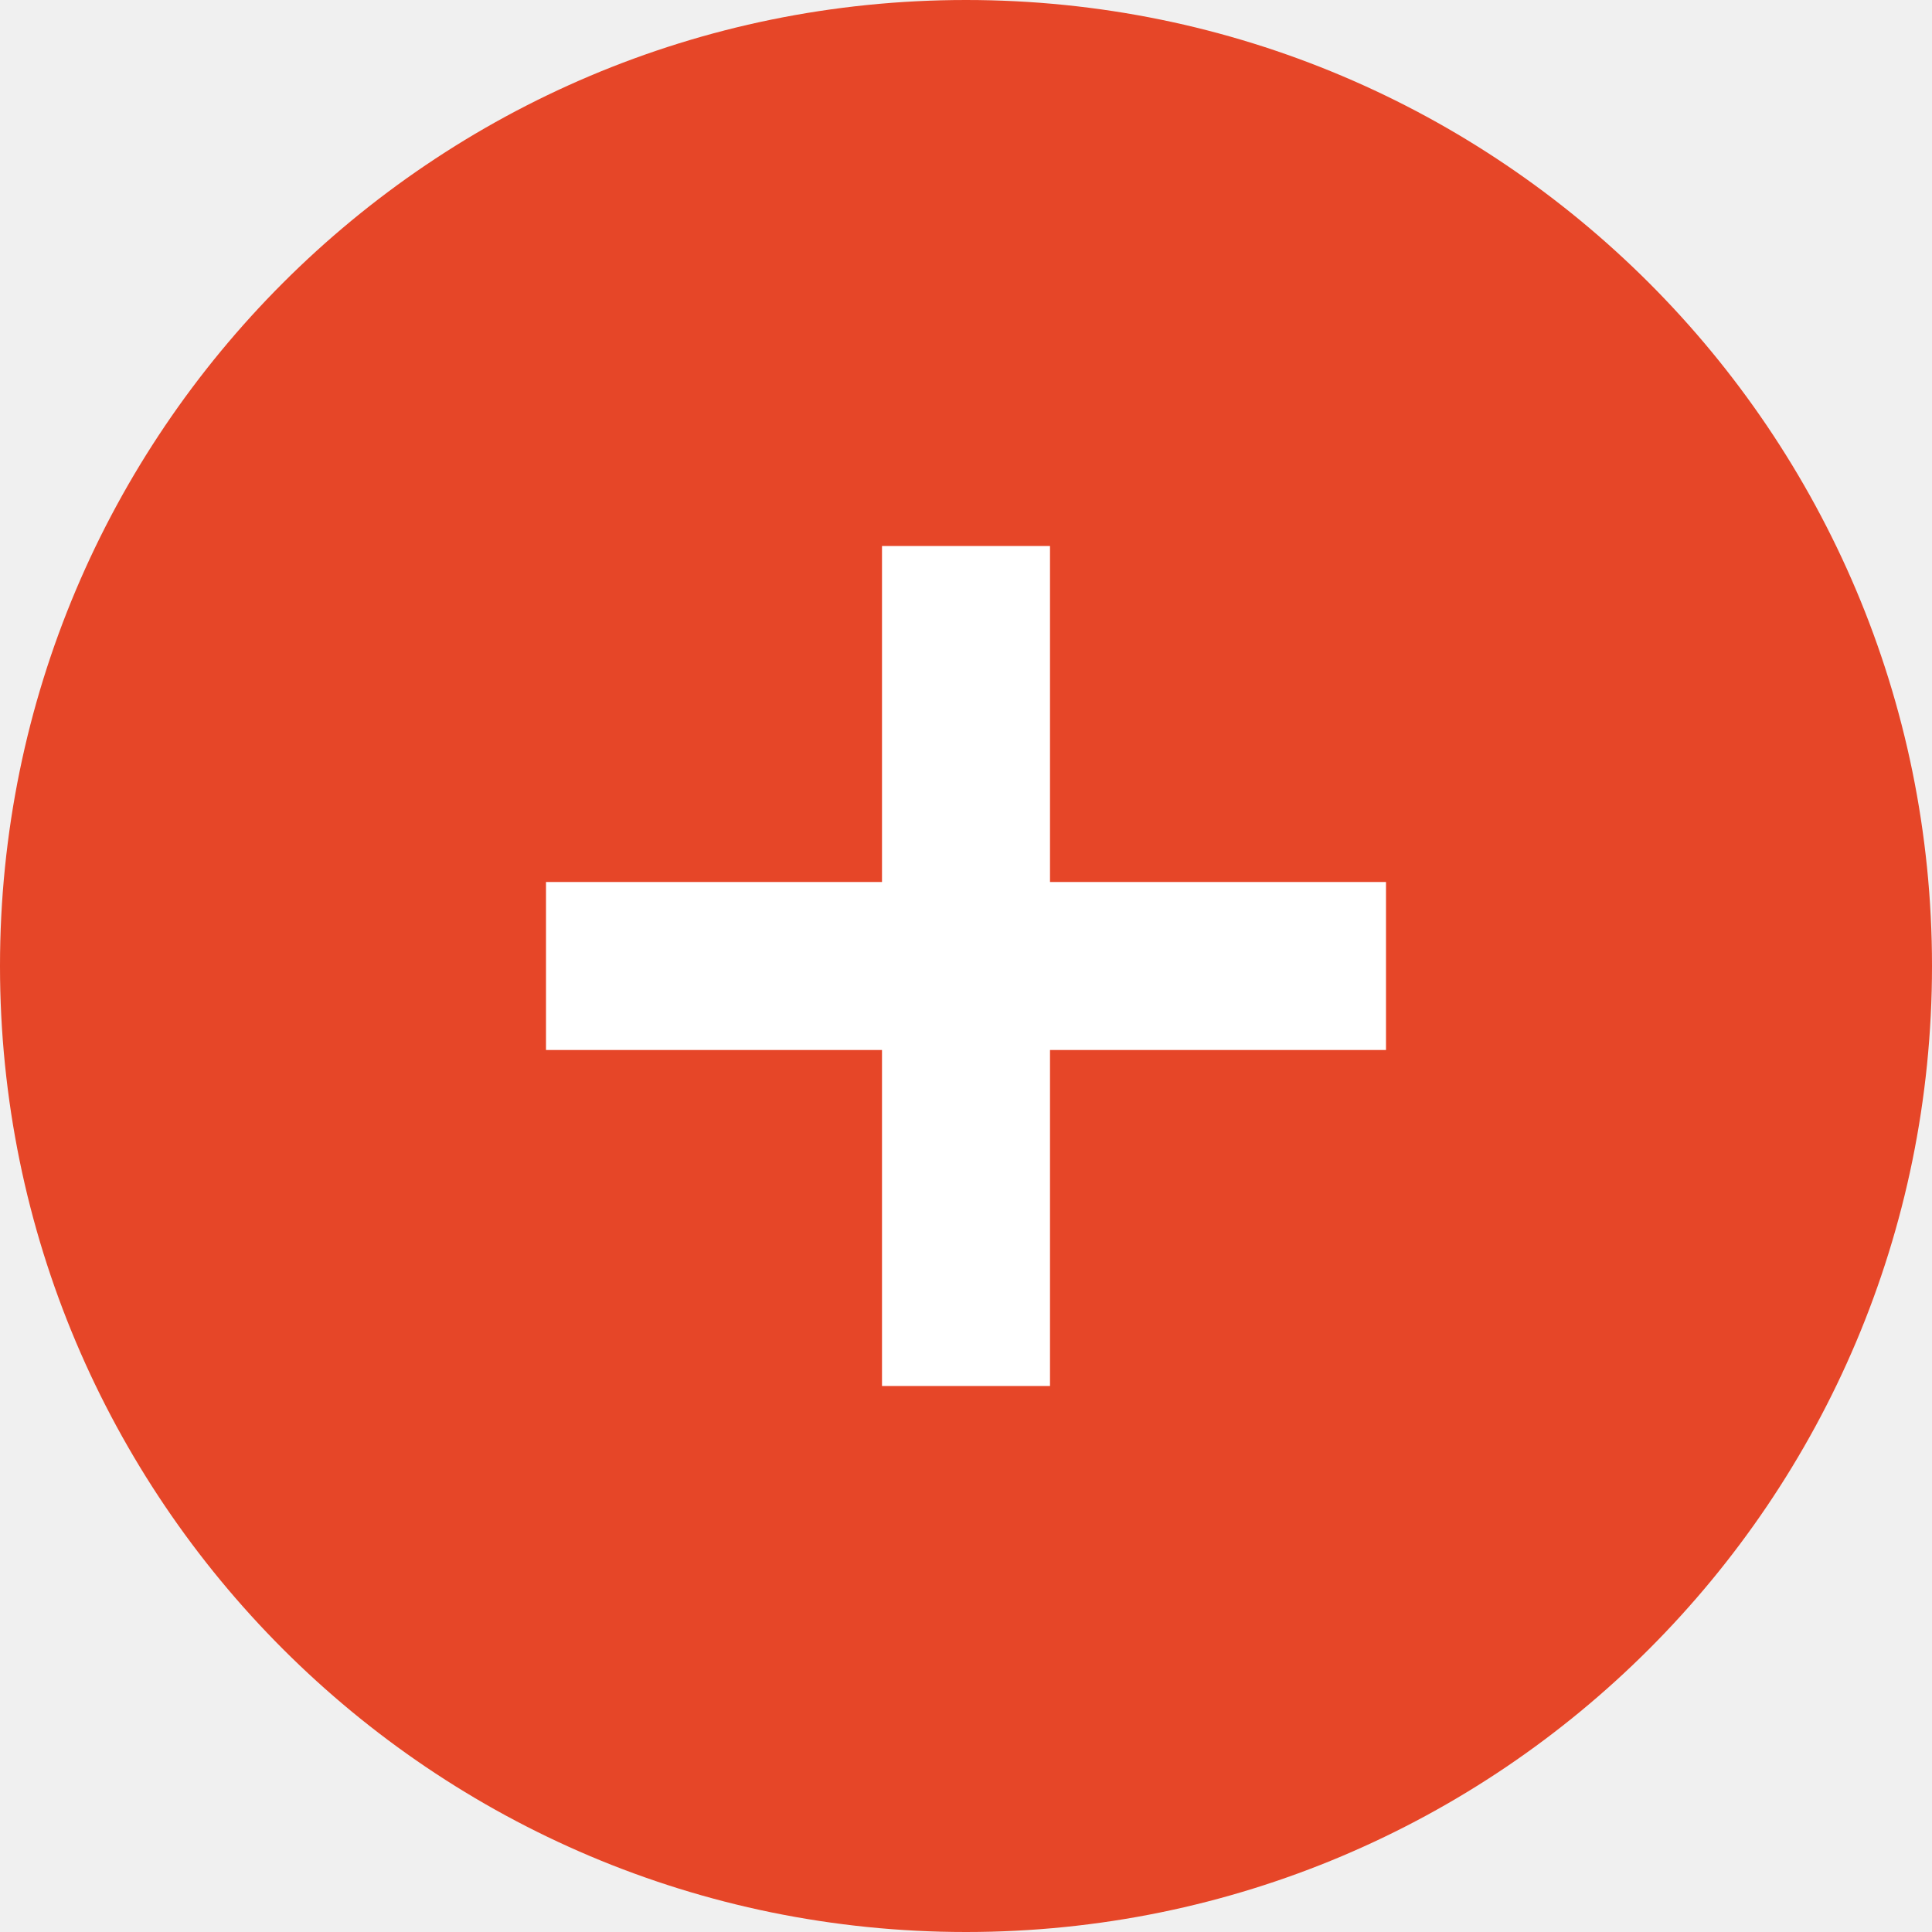
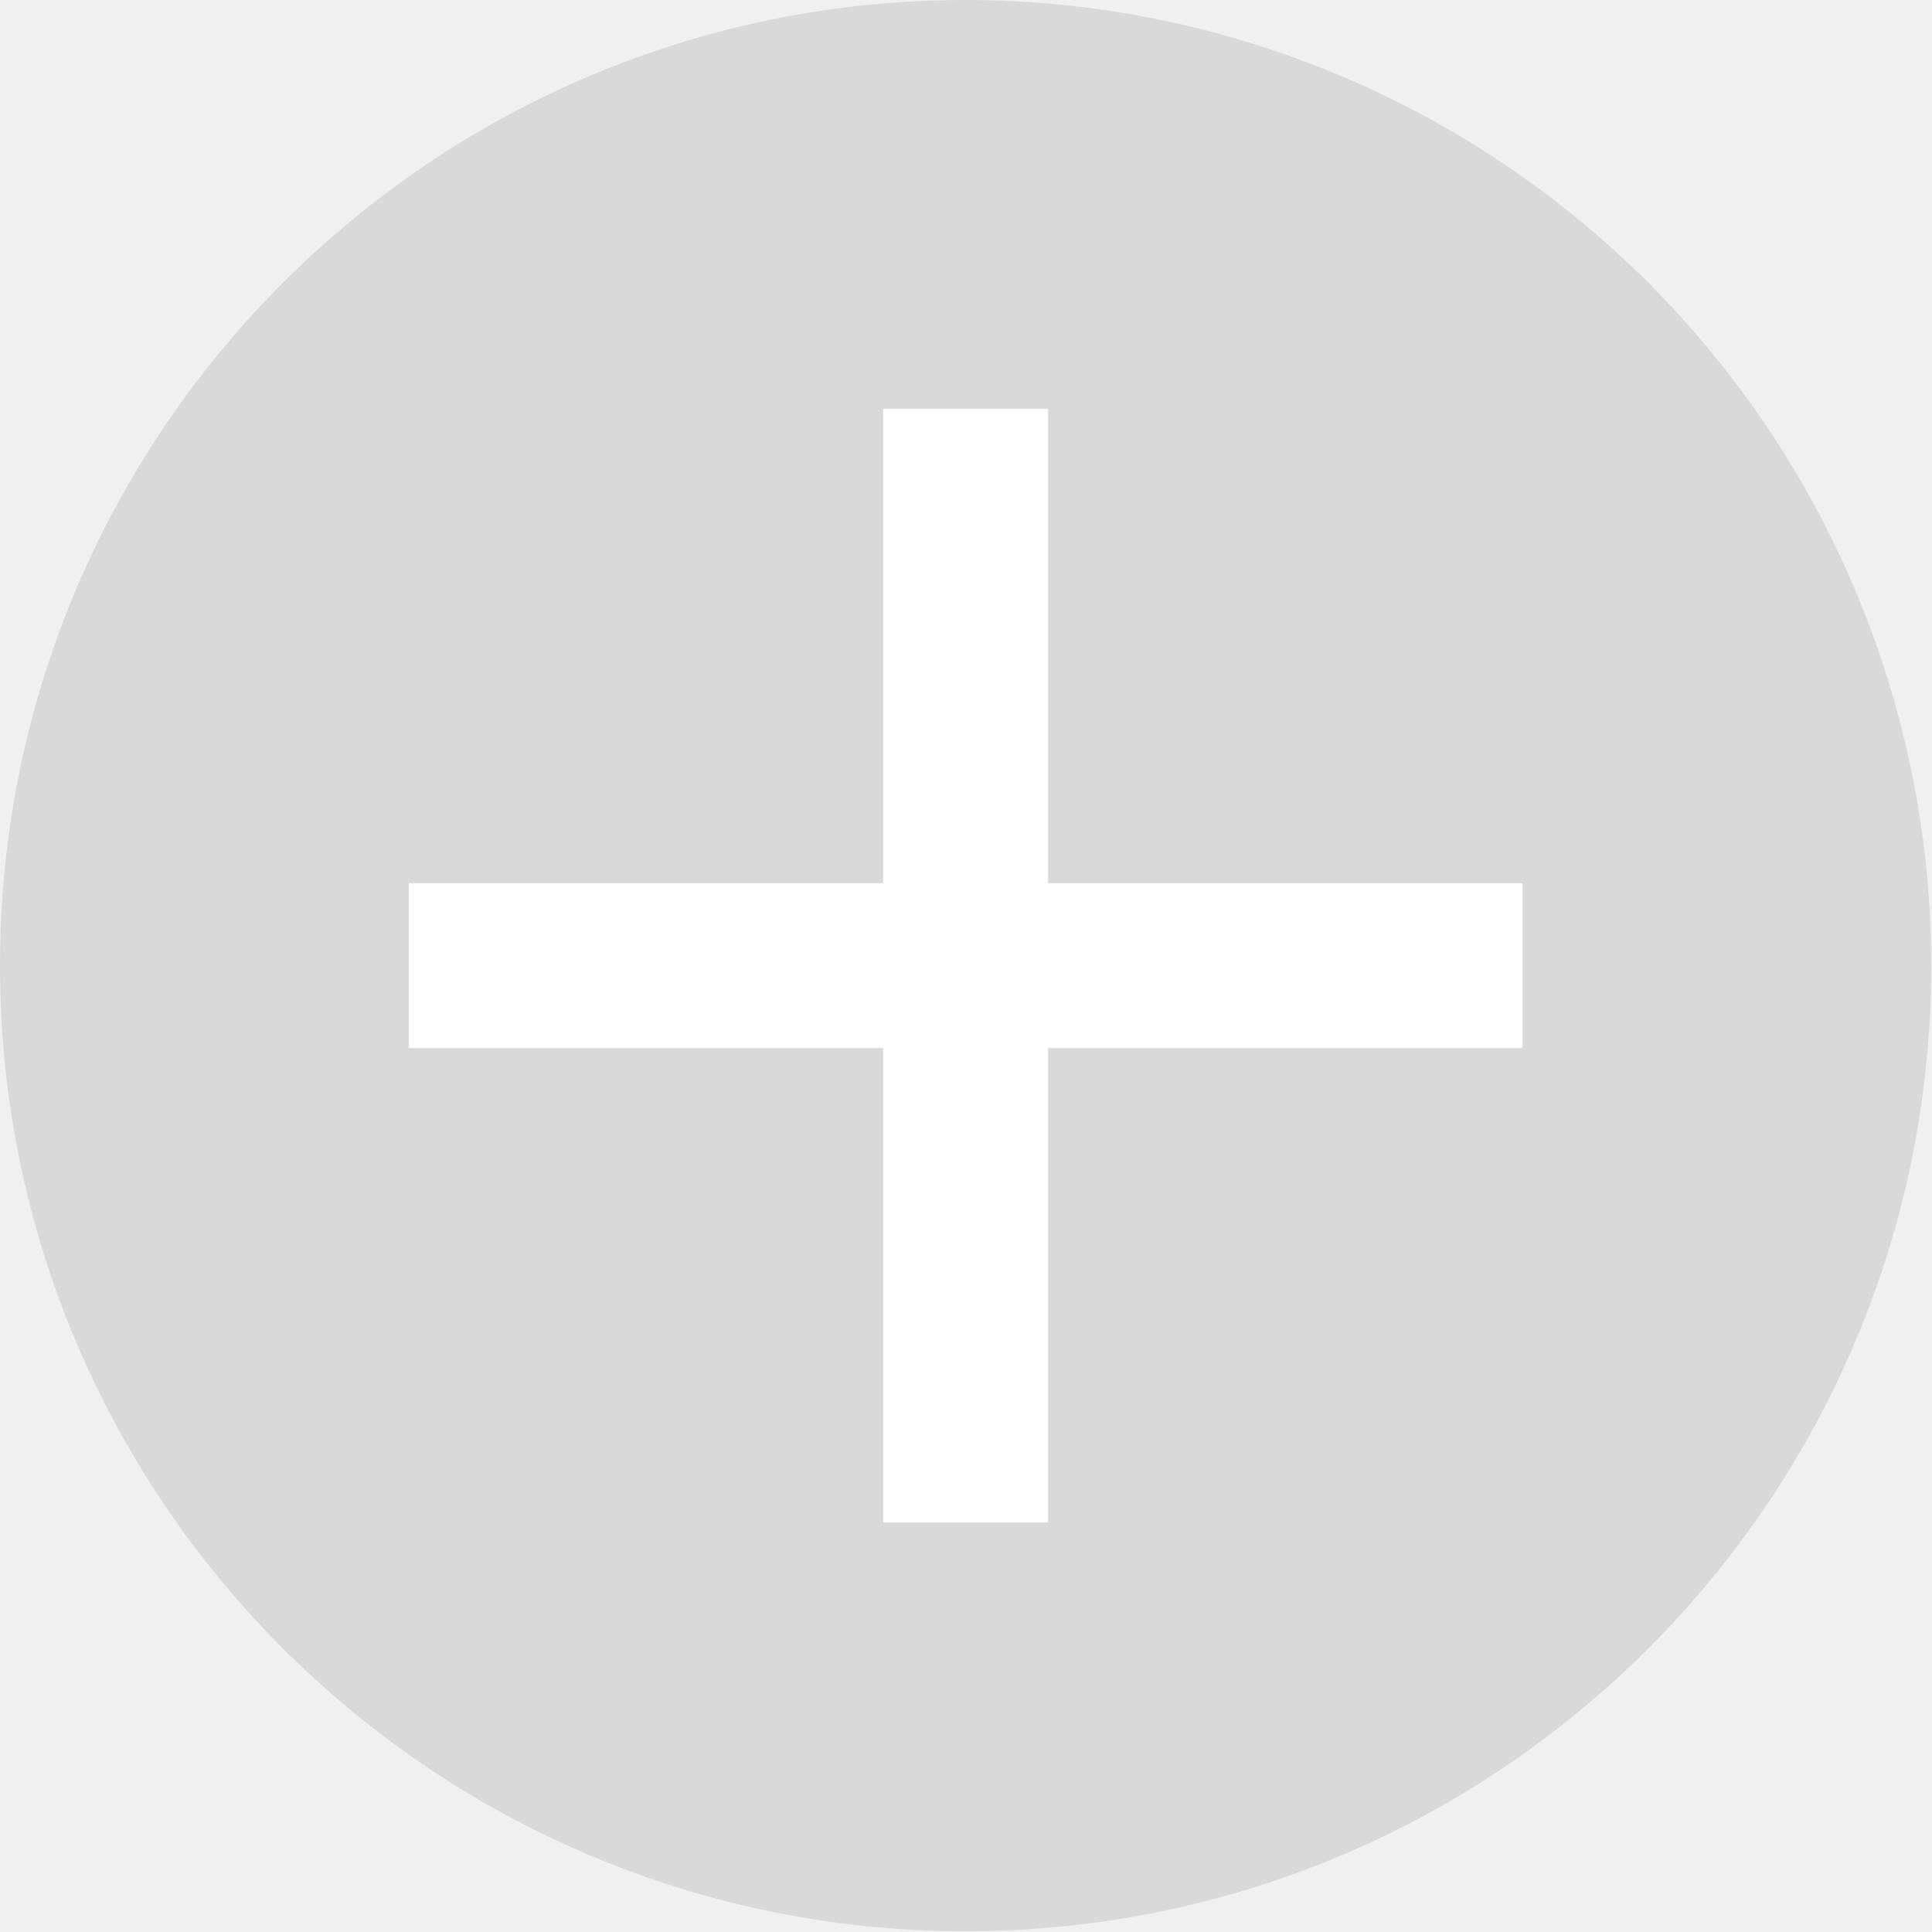
- <svg xmlns="http://www.w3.org/2000/svg" width="46" height="46" viewBox="0 0 46 46">
-   <circle cx="23" cy="23" r="23" fill="#e64628" />
-   <rect x="21" y="13" width="4" height="20" fill="#fff" />
-   <rect x="13" y="21" width="20" height="4" fill="#fff" />
+ <svg xmlns="http://www.w3.org/2000/svg" version="1.1" viewBox="0.0 0.0 283.465 283.465" fill="none" stroke="none" stroke-linecap="square" stroke-miterlimit="10">
+   <clipPath id="p.0">
+     <path d="m0 0l283.465 0l0 283.465l-283.465 0l0 -283.465z" clip-rule="nonzero" />
+   </clipPath>
+   <g clip-path="url(#p.0)">
+     <path fill="#000000" fill-opacity="0.0" d="m0 0l283.465 0l0 283.465l-283.465 0z" fill-rule="evenodd" />
+     <path fill="#d9d9d9" d="m0 141.732l0 0c0 -78.277 63.456 -141.732 141.732 -141.732l0 0c37.59 0 73.64 14.932 100.22 41.512c26.58 26.58 41.512 62.63 41.512 100.22l0 0c0 78.277 -63.456 141.732 -141.732 141.732l0 0c-78.277 0 -141.732 -63.456 -141.732 -141.732z" fill-rule="evenodd" />
+     <path fill="#ffffff" d="m60.0 129.634l69.634 0l0 -69.634l24.196 0l0 69.634l69.634 0l0 24.196l-69.634 0l0 69.634l-24.196 0l0 -69.634l-69.634 0z" fill-rule="evenodd" />
+   </g>
</svg>
